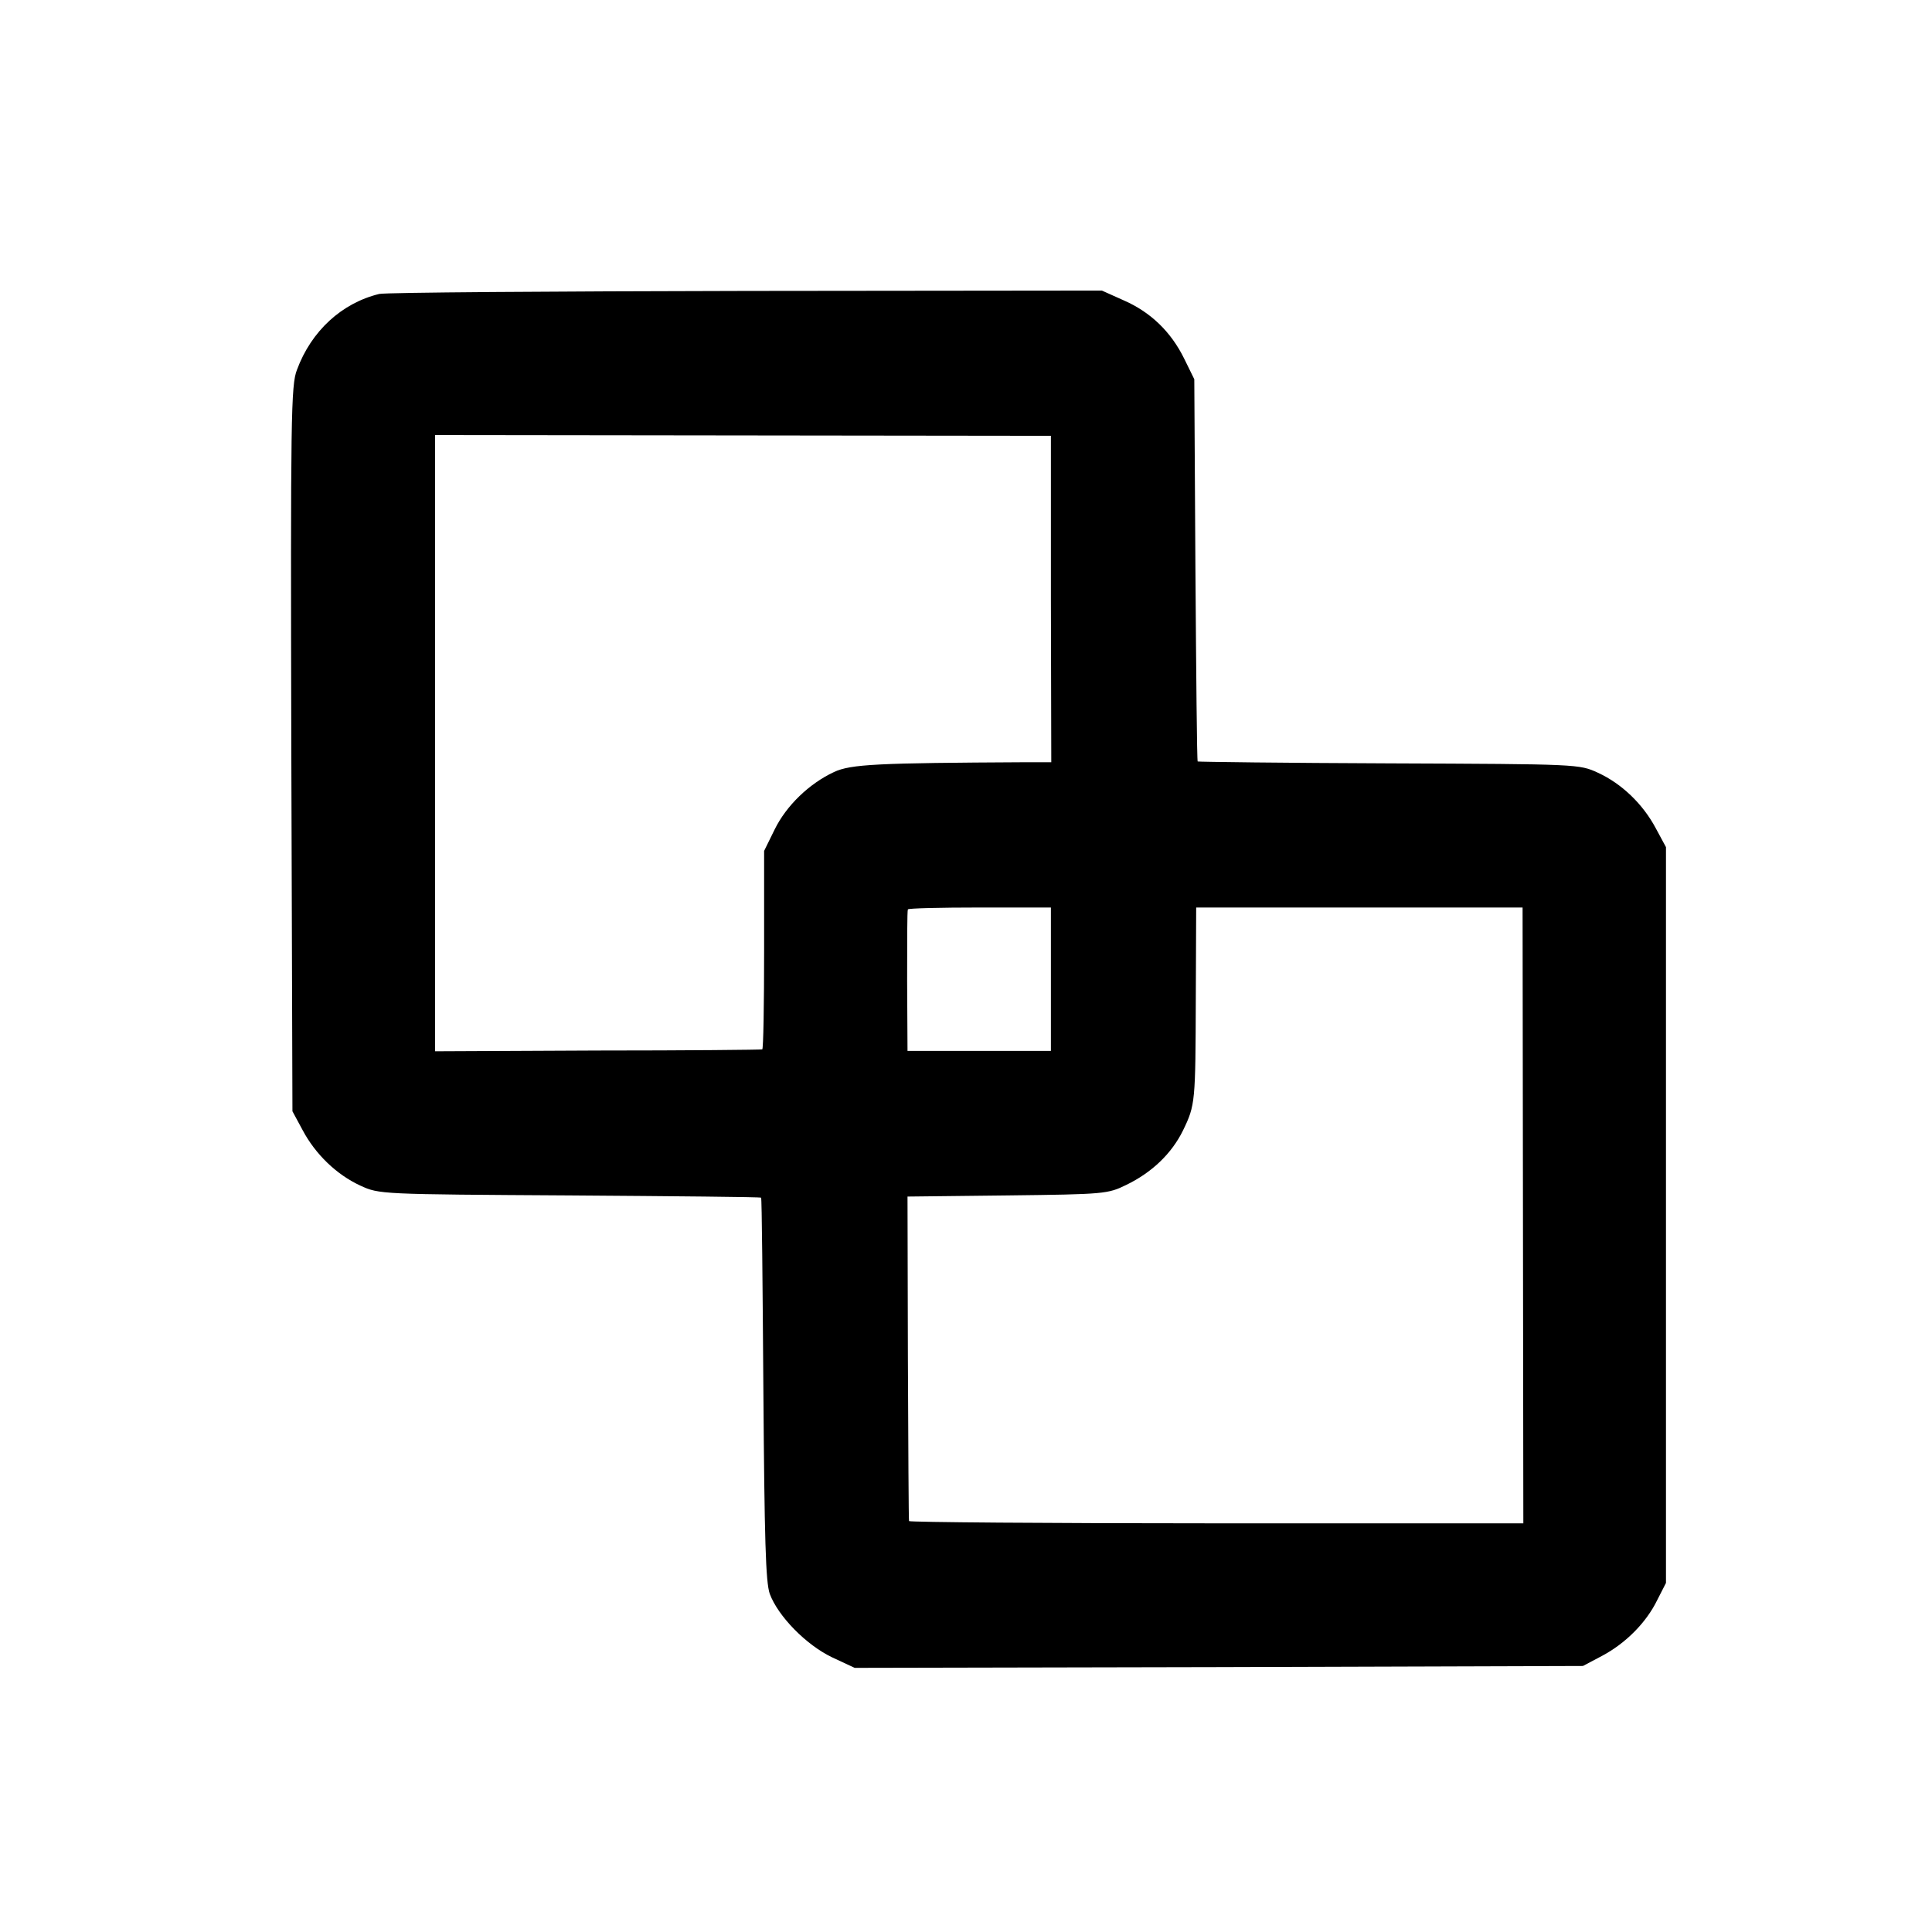
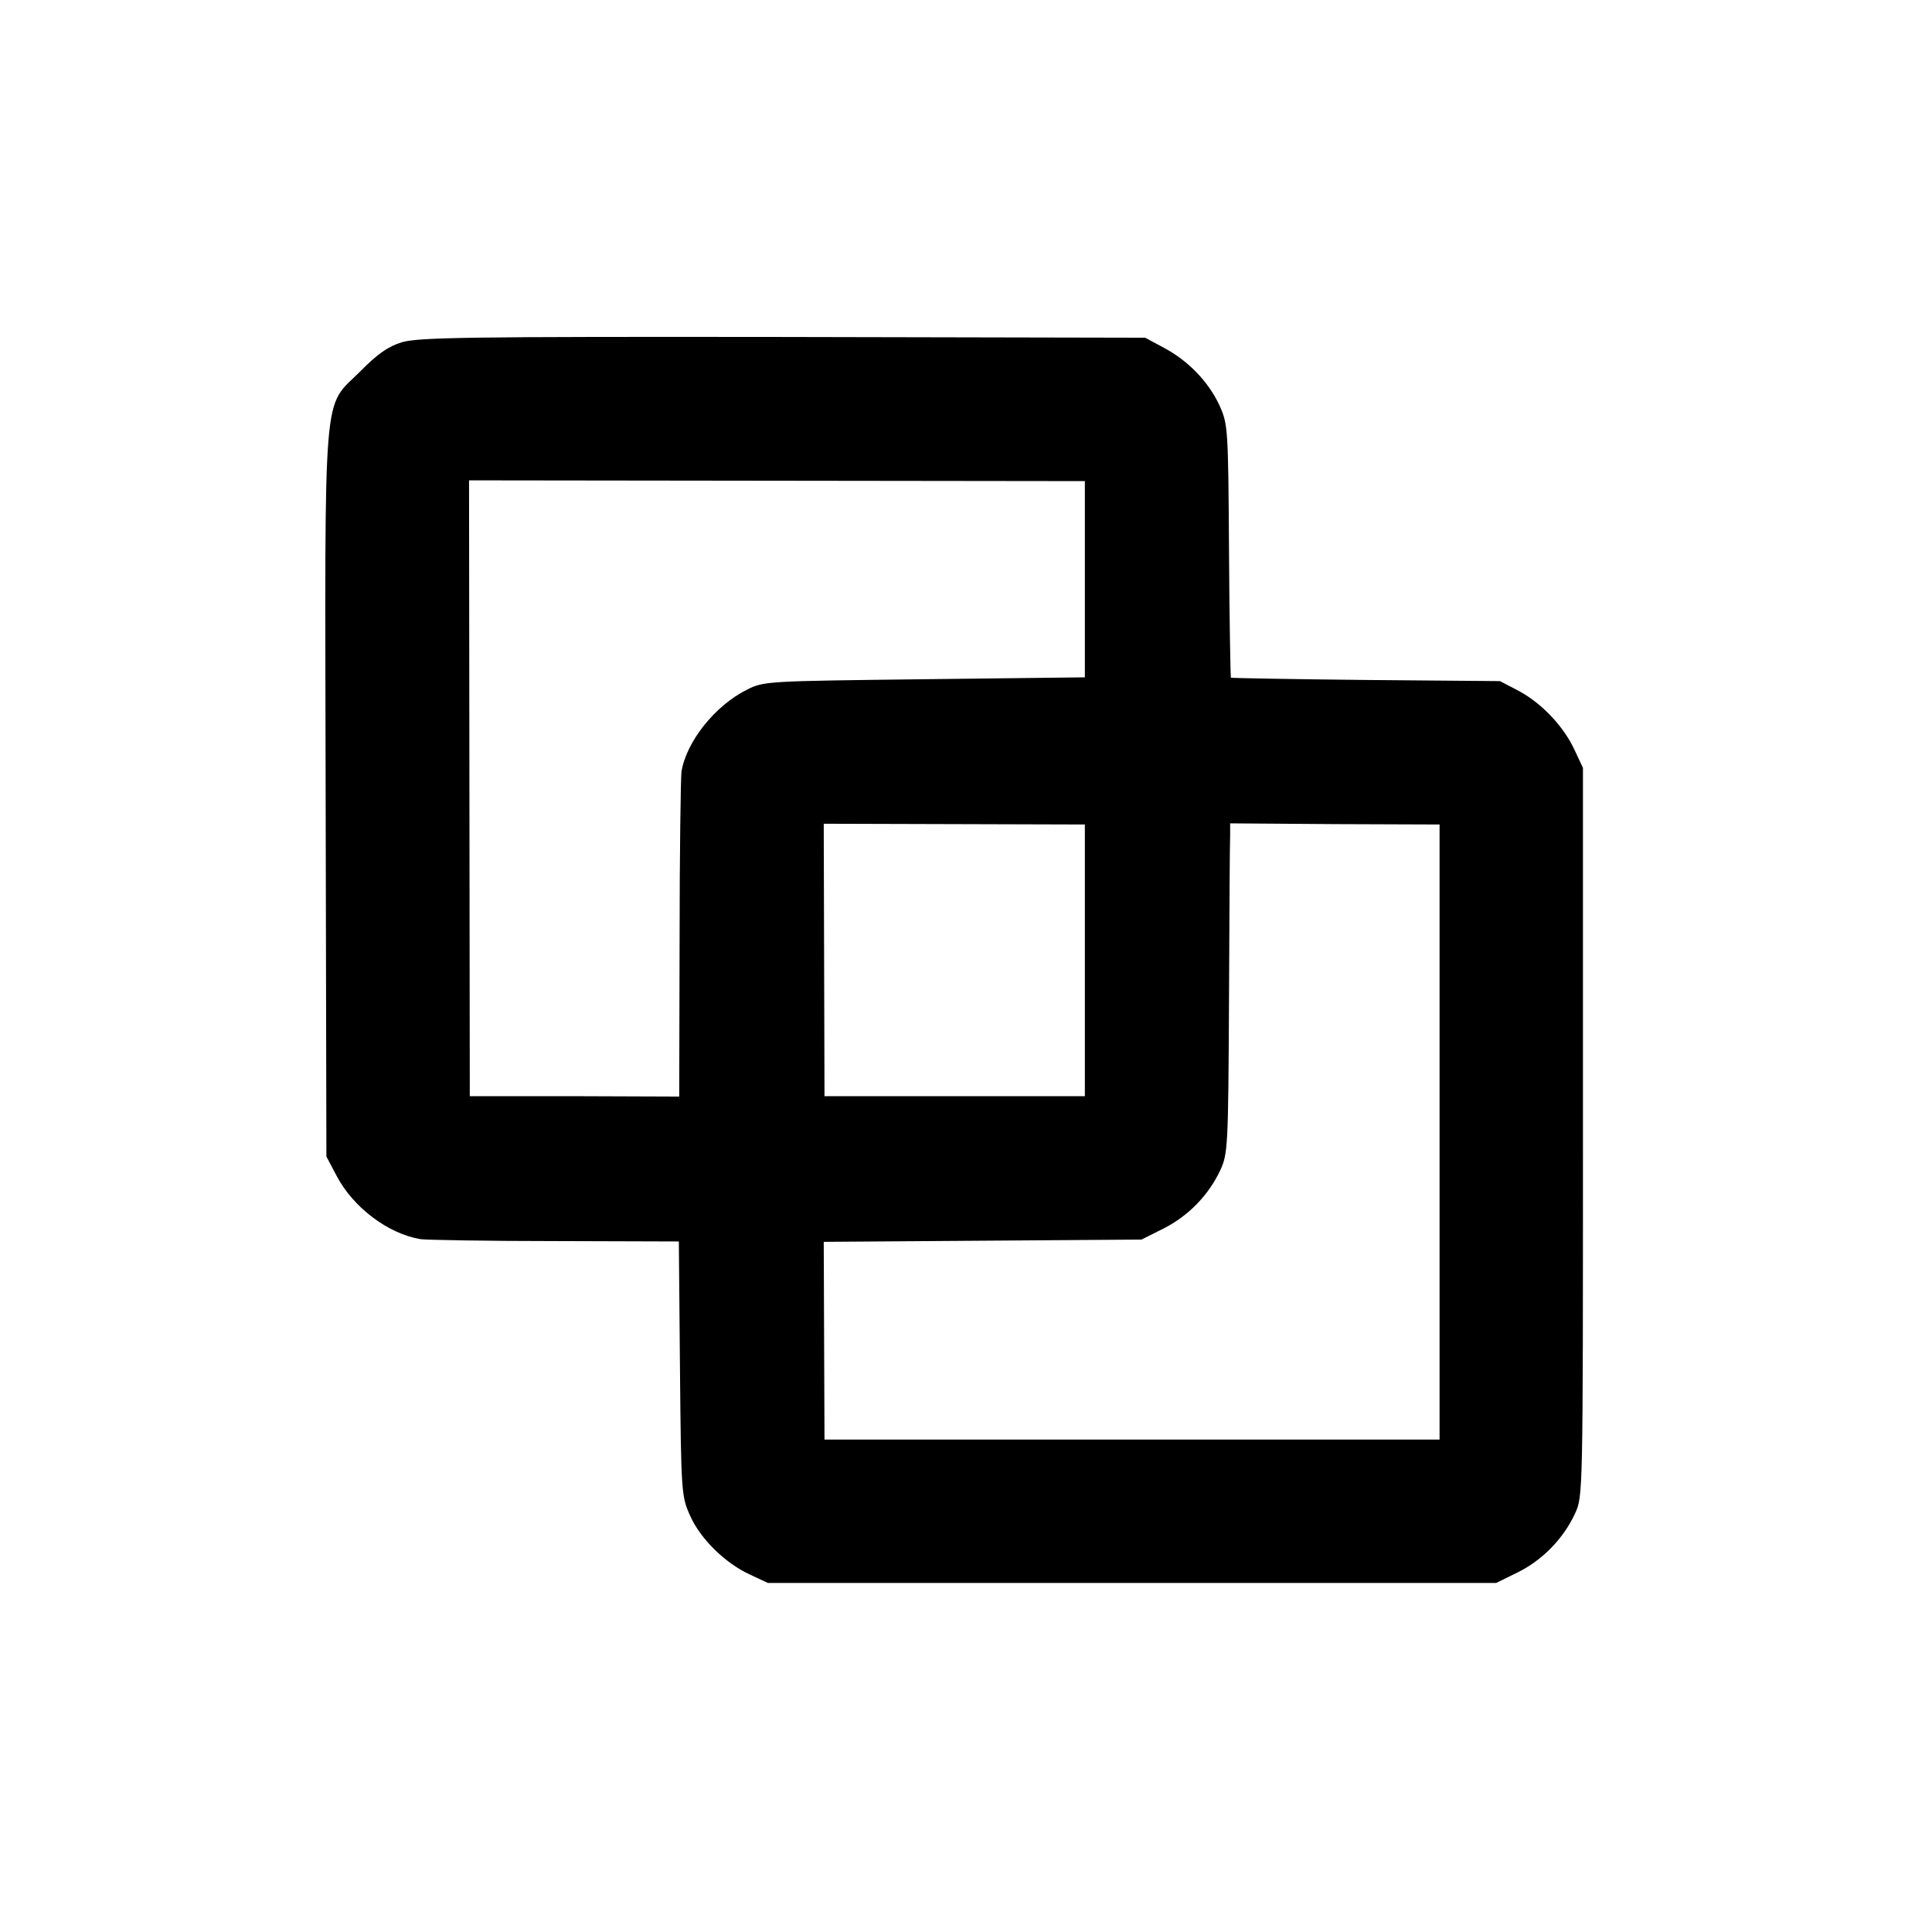
<svg xmlns="http://www.w3.org/2000/svg" version="1.0" width="512pt" height="512pt" viewBox="0 0 512 512" preserveAspectRatio="xMidYMid meet">
  <g transform="translate(0,512) scale(0.1,-0.1)" fill="#000000" stroke="none">
-     <path d="M1005 4341 c-99 -24 -180 -98 -218 -201 -16 -40 -17 -126 -15 -1005 l3 -960 27 -50 c34 -64 90 -118 153 -147 50 -23 52 -23 555 -26 277 -2 506 -4 507 -6 2 -1 4 -229 6 -507 3 -399 6 -512 17 -543 22 -59 96 -135 165 -168 l60 -28 965 2 965 3 51 27 c62 33 117 88 146 148 l23 45 0 975 0 975 -27 50 c-34 64 -90 118 -153 147 -50 23 -51 23 -554 25 -277 1 -505 4 -507 5 -2 2 -4 231 -6 508 l-3 505 -27 55 c-35 71 -89 123 -160 154 l-58 26 -942 -1 c-519 -1 -956 -4 -973 -8z m1780 -808 l1 -433 -71 0 c-389 -2 -460 -5 -505 -26 -66 -31 -126 -89 -157 -152 l-28 -57 0 -262 c0 -145 -2 -264 -5 -264 -3 -1 -199 -3 -436 -3 l-431 -2 0 817 0 816 816 -1 816 -1 0 -432z m0 -1008 l0 -190 -190 0 -190 0 -1 185 c0 102 0 187 2 190 1 3 87 5 191 5 l188 0 0 -190z m1251 -626 l1 -816 -814 0 c-447 0 -814 3 -814 6 -1 3 -2 198 -3 433 l-1 427 265 3 c258 3 266 4 315 28 68 33 120 83 150 144 33 68 33 75 34 351 l1 240 433 0 432 0 1 -816z" />
+     <path d="M1065 4213 c-36 -11 -65 -31 -110 -77 -101 -101 -94 -15 -92 -1121 l2 -960 27 -51 c44 -84 137 -154 223 -168 17 -2 177 -5 357 -5 l327 -1 3 -337 c3 -331 4 -339 27 -390 27 -61 93 -126 159 -156 l47 -22 965 0 965 0 57 28 c65 32 121 89 152 156 21 46 21 46 21 1011 l0 965 -22 47 c-29 63 -87 124 -148 157 l-50 26 -355 3 c-195 2 -356 5 -358 6 -1 2 -4 154 -5 337 -2 325 -3 335 -25 384 -29 63 -83 119 -147 153 l-50 27 -960 2 c-835 1 -966 -1 -1010 -14z m1810 -628 l0 -260 -425 -5 c-418 -5 -426 -5 -471 -28 -84 -42 -160 -137 -173 -217 -2 -16 -5 -217 -5 -445 l-1 -416 -277 1 -278 0 -1 816 -1 816 816 -1 816 -1 0 -260z m0 -1010 l0 -360 -345 0 -345 0 -1 361 -1 361 346 -1 346 -1 0 -360z m940 -455 l0 -815 -815 0 -815 0 -1 262 -1 262 421 3 421 3 58 29 c67 34 120 89 151 155 20 44 21 61 23 451 1 223 2 419 3 436 l0 32 278 -2 277 -1 0 -815z" />
  </g>
</svg>
